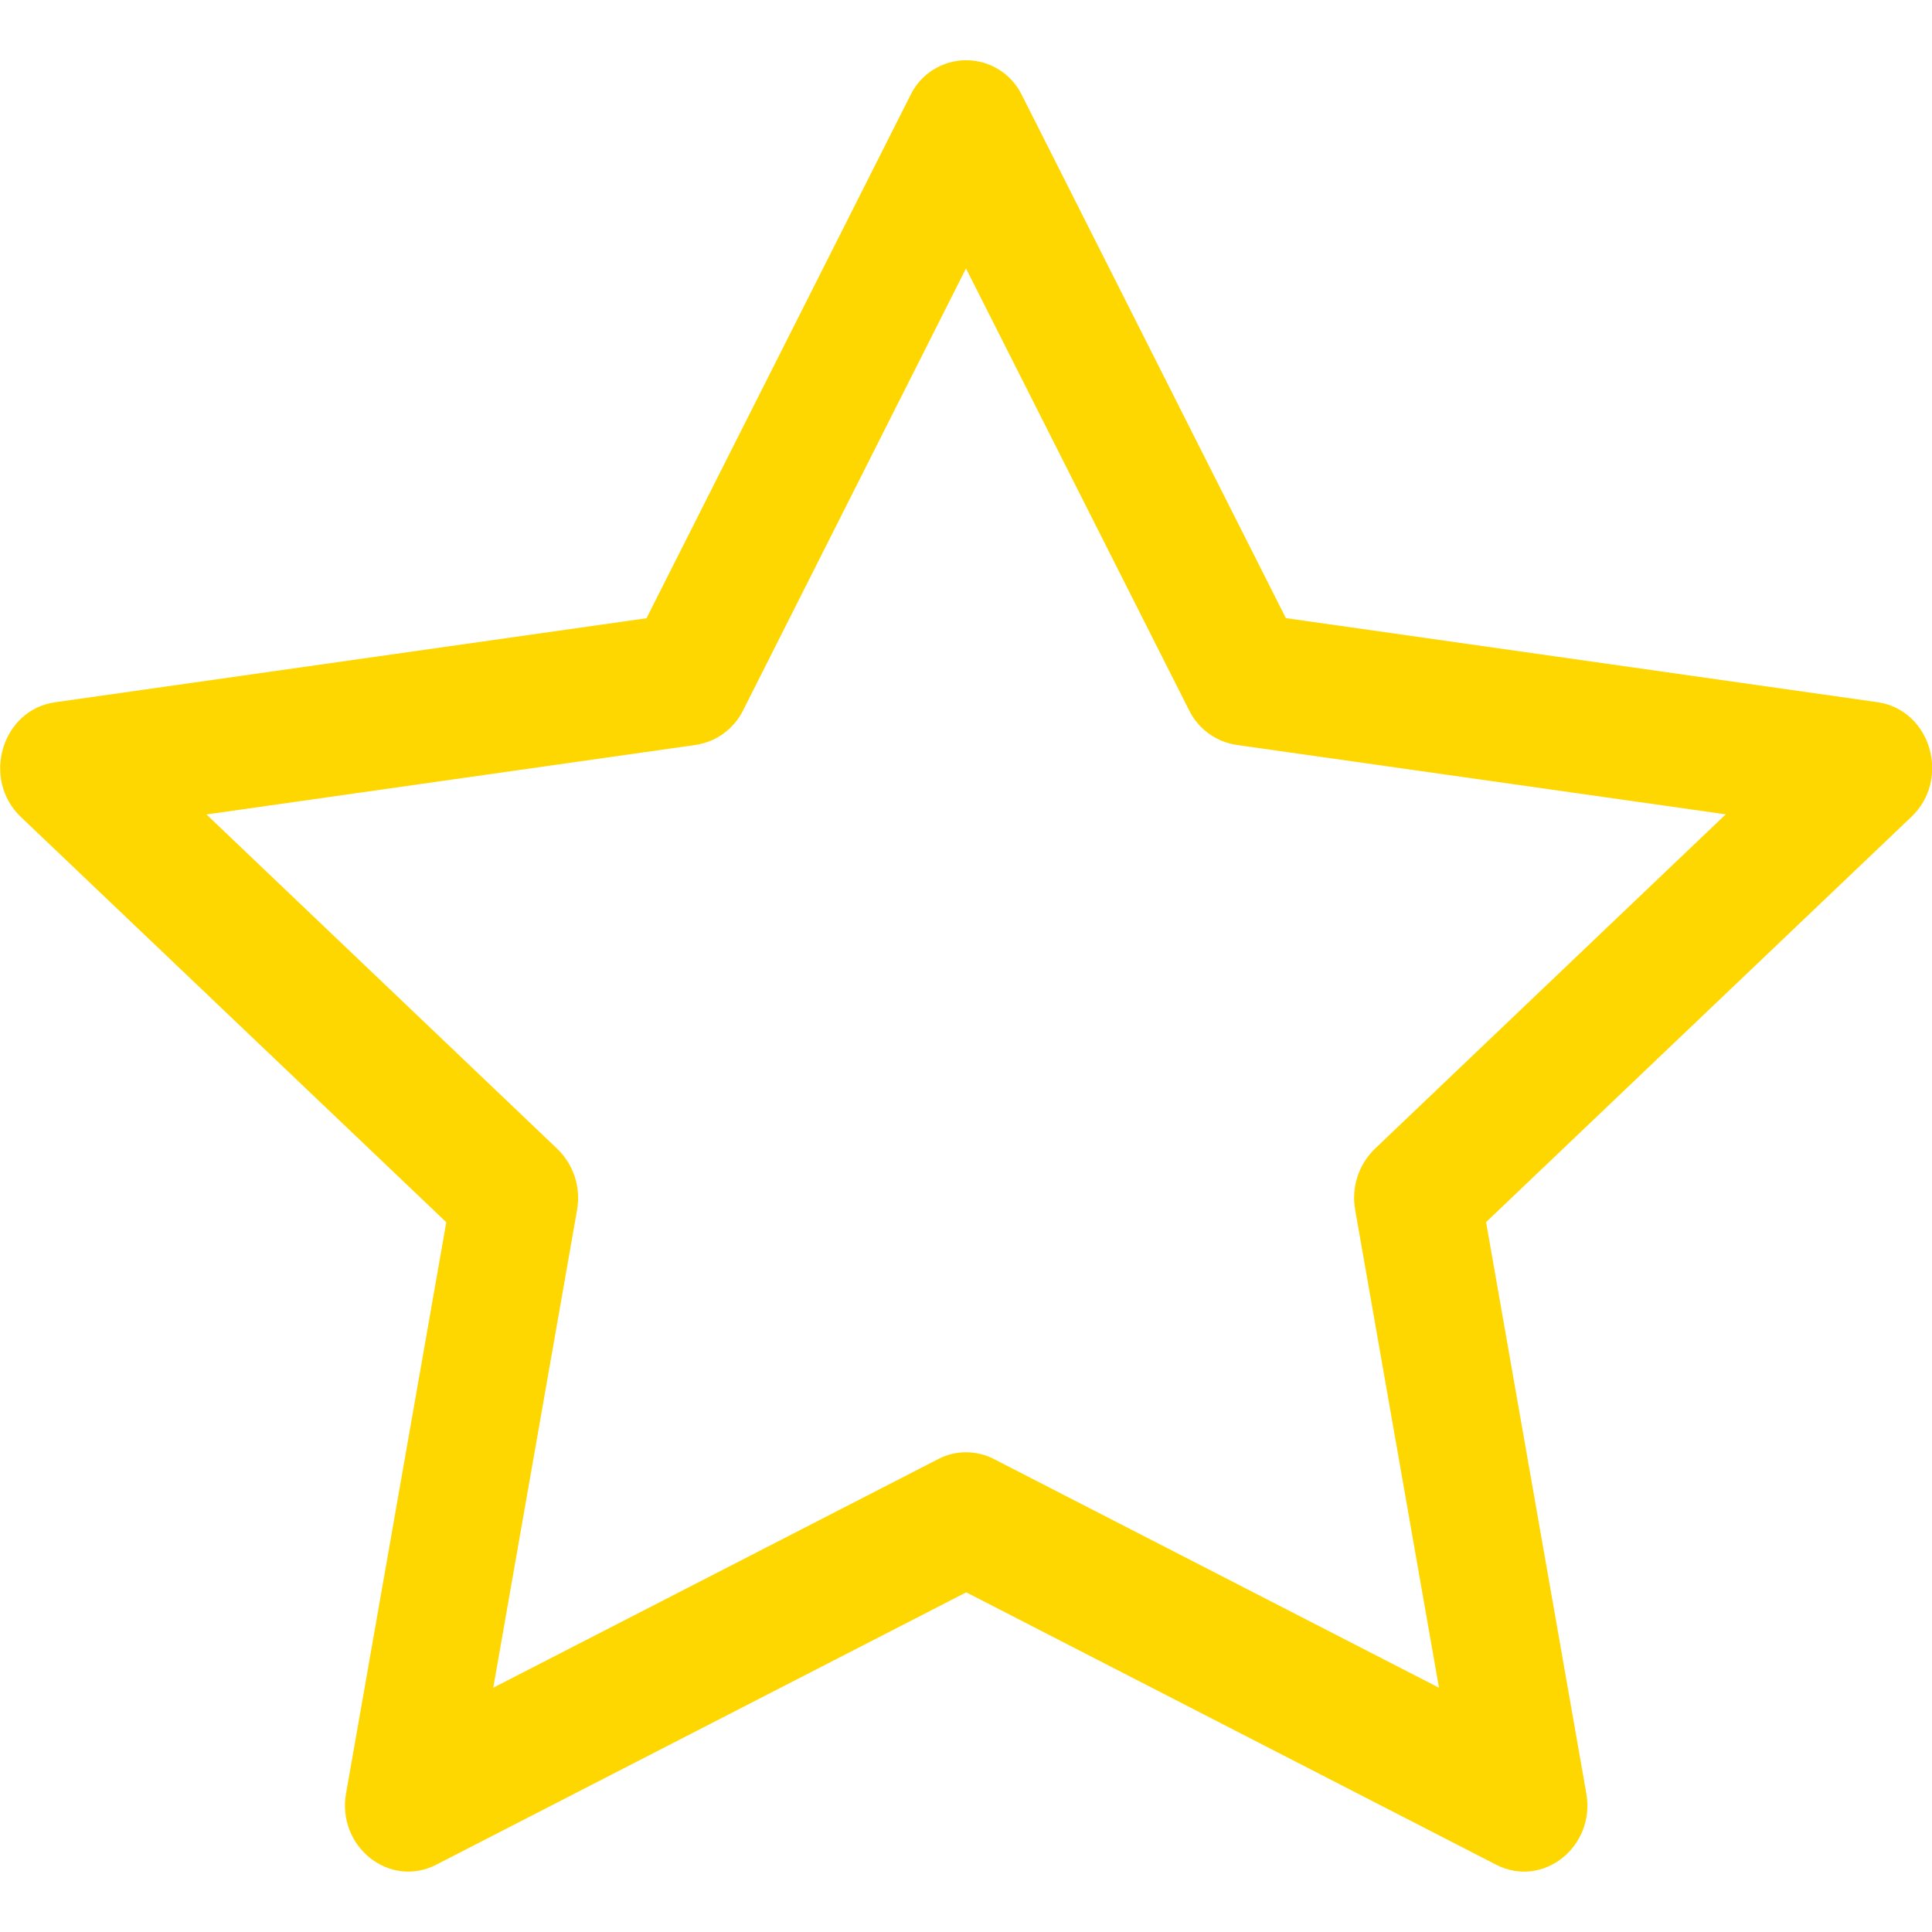
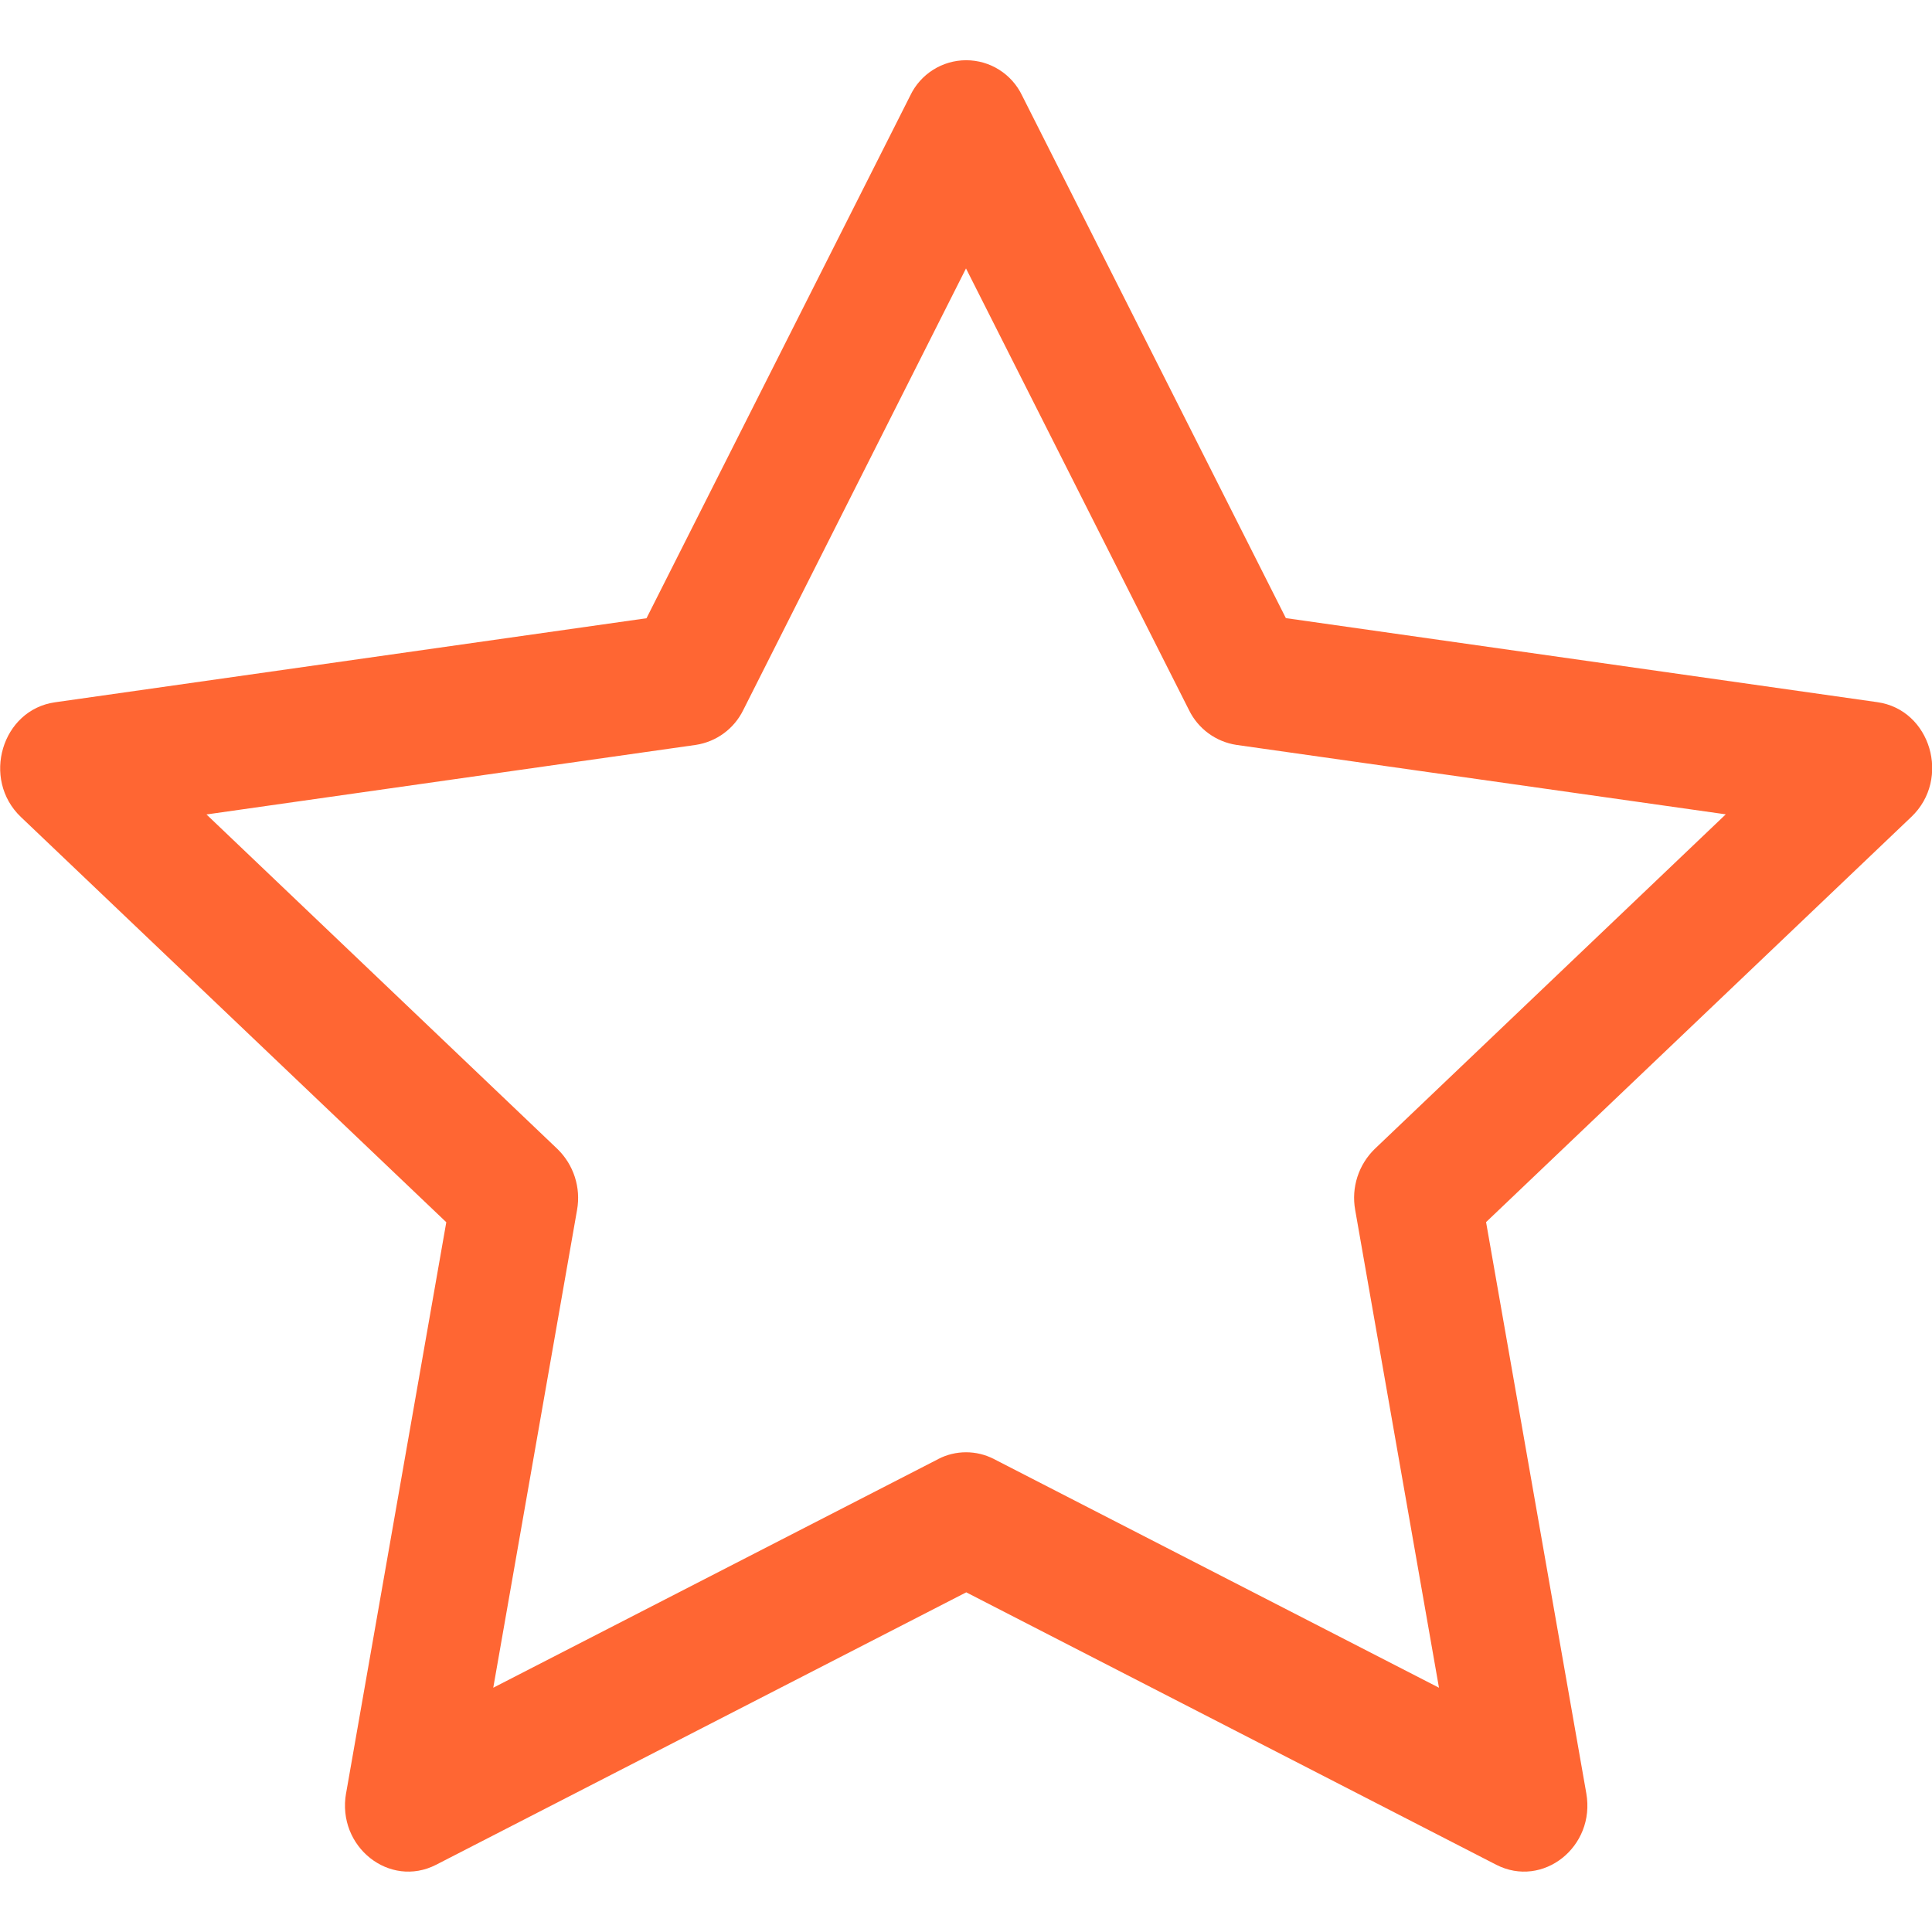
- <svg xmlns="http://www.w3.org/2000/svg" width="16" height="16" fill="#FFD700" class="bi bi-star" viewBox="0 0 16 16">
+ <svg xmlns="http://www.w3.org/2000/svg" width="16" height="16" fill="#FF6633" class="bi bi-star" viewBox="0 0 16 16">
  <path d="M2.866 14.85c-.078.444.36.791.746.593l4.39-2.256 4.389 2.256c.386.198.824-.149.746-.592l-.83-4.73 3.522-3.356c.33-.314.16-.888-.282-.95l-4.898-.696L8.465.792a.513.513 0 0 0-.927 0L5.354 5.12l-4.898.696c-.441.062-.612.636-.283.95l3.523 3.356-.83 4.73zm4.905-2.767-3.686 1.894.694-3.957a.565.565 0 0 0-.163-.505L1.71 6.745l4.052-.576a.525.525 0 0 0 .393-.288L8 2.223l1.847 3.658a.525.525 0 0 0 .393.288l4.052.575-2.906 2.77a.565.565 0 0 0-.163.506l.694 3.957-3.686-1.894a.503.503 0 0 0-.461 0z" />
</svg>
